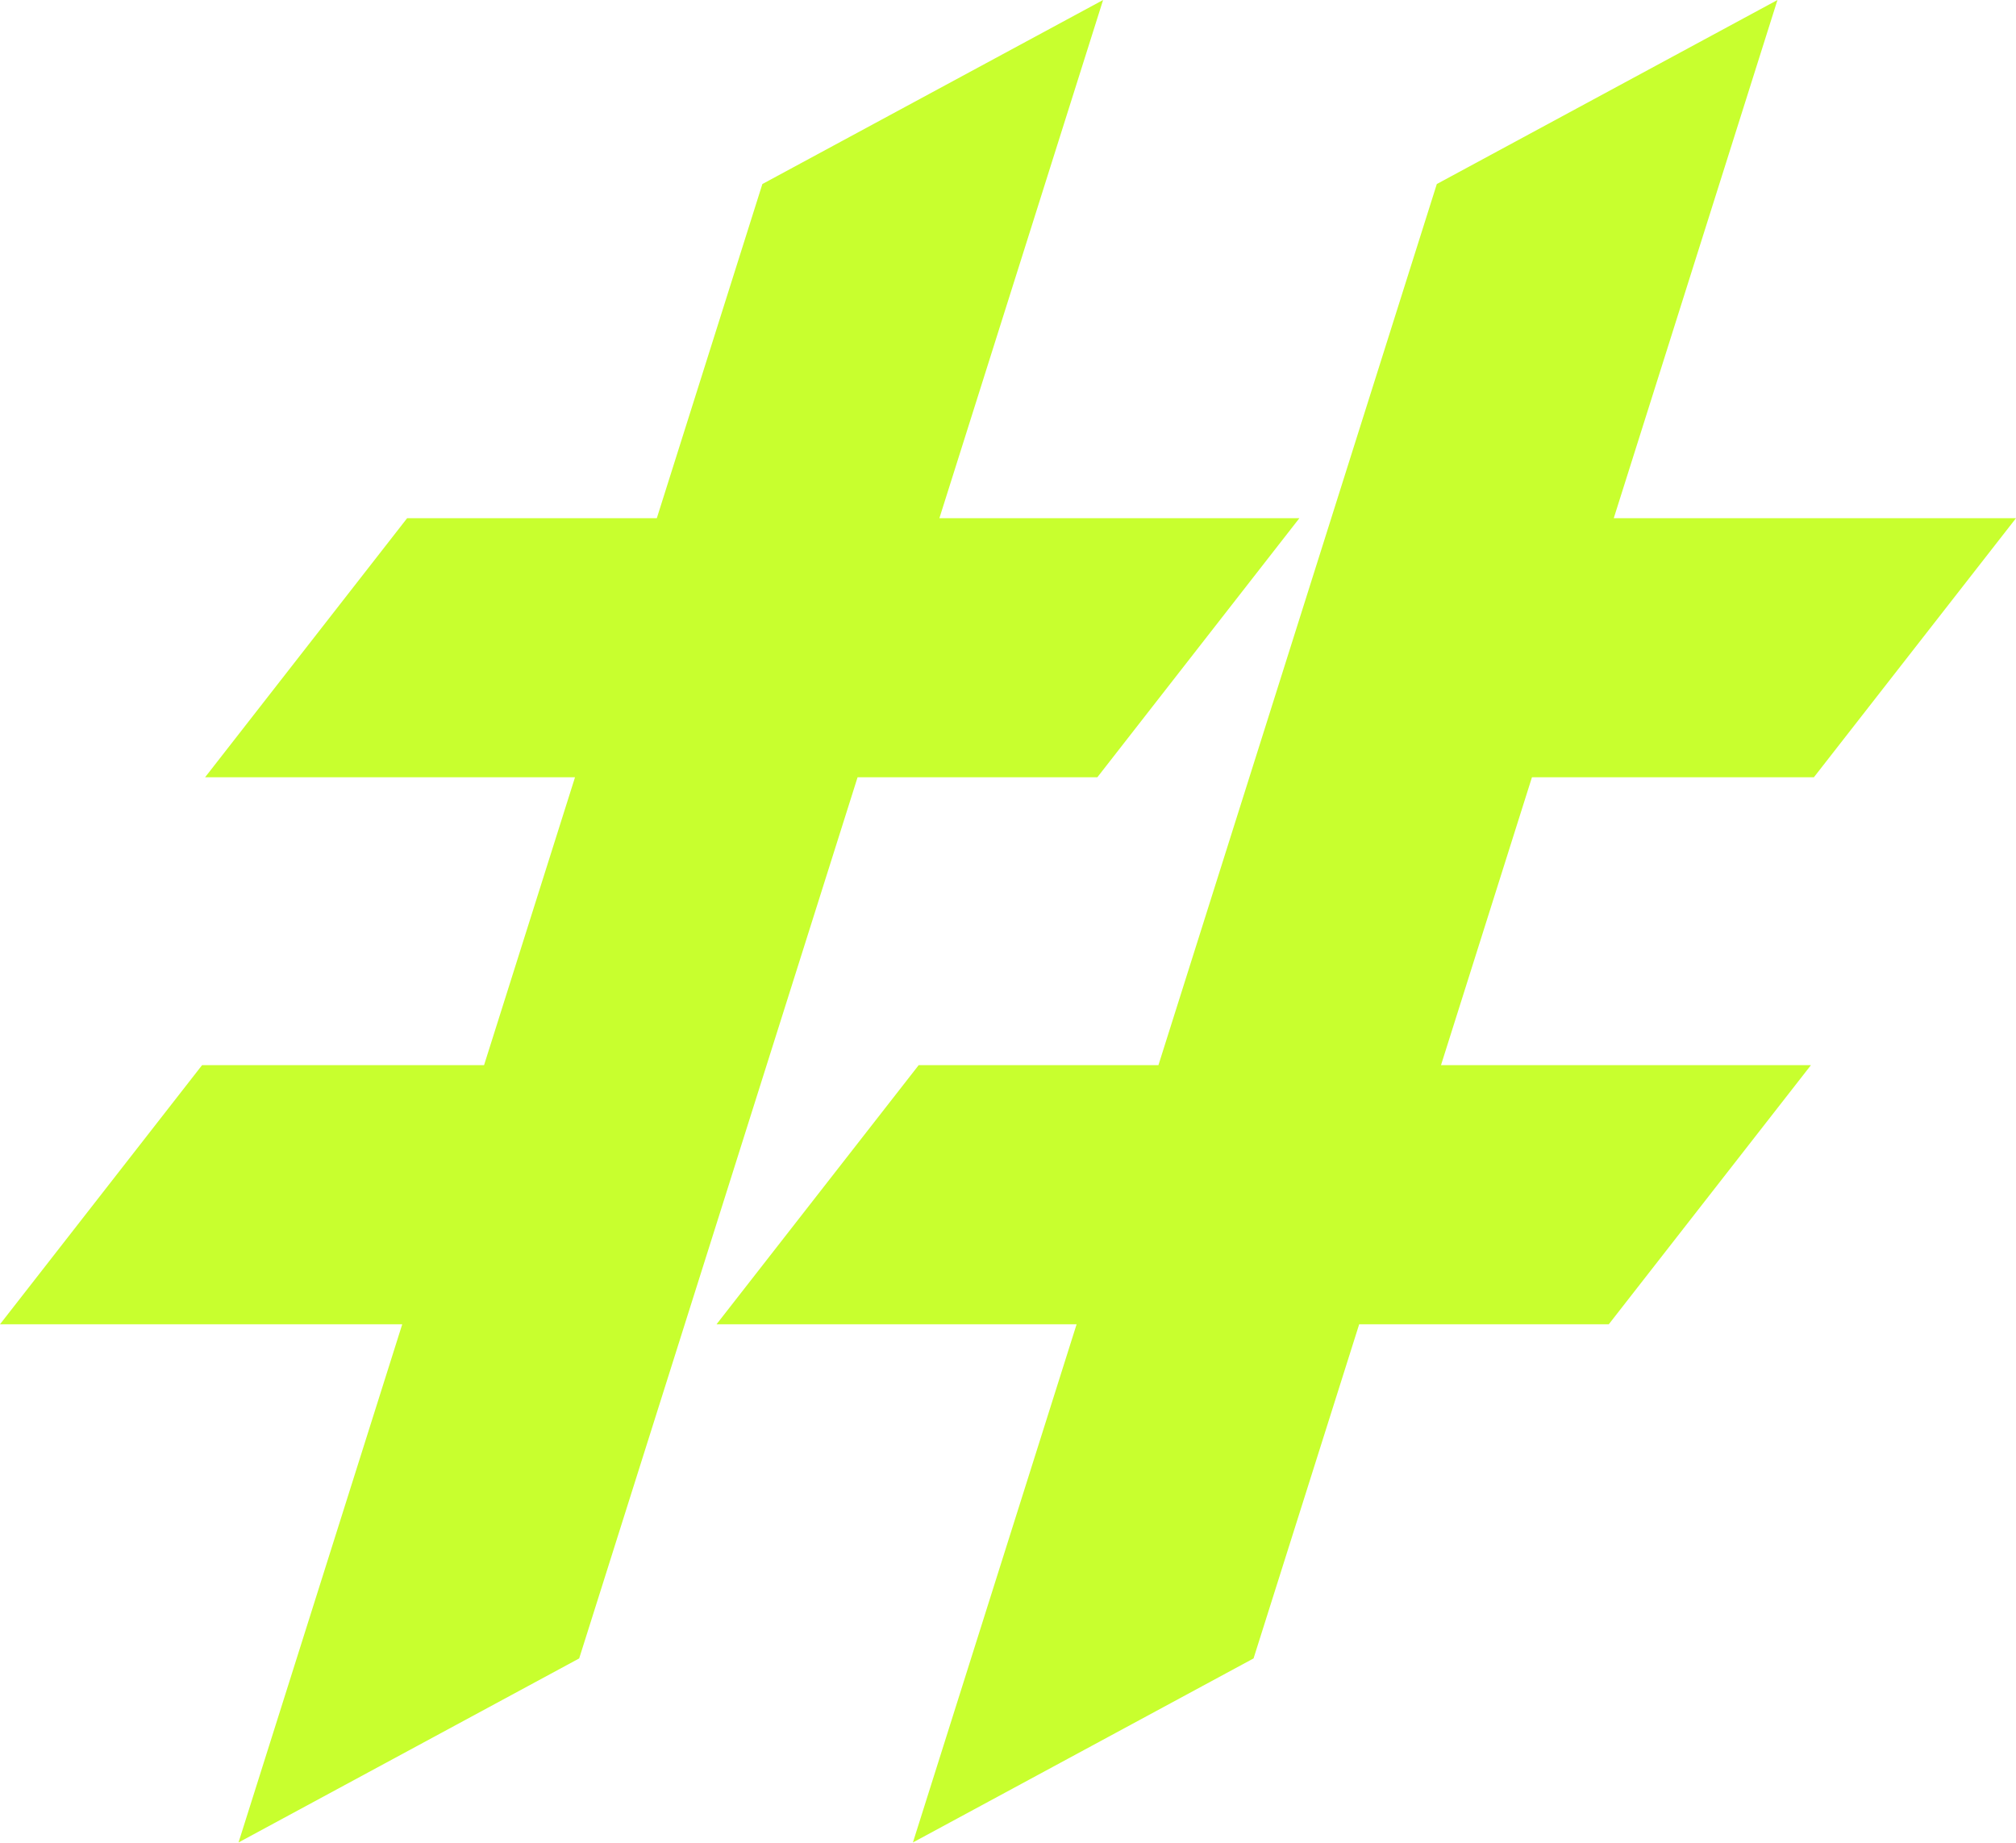
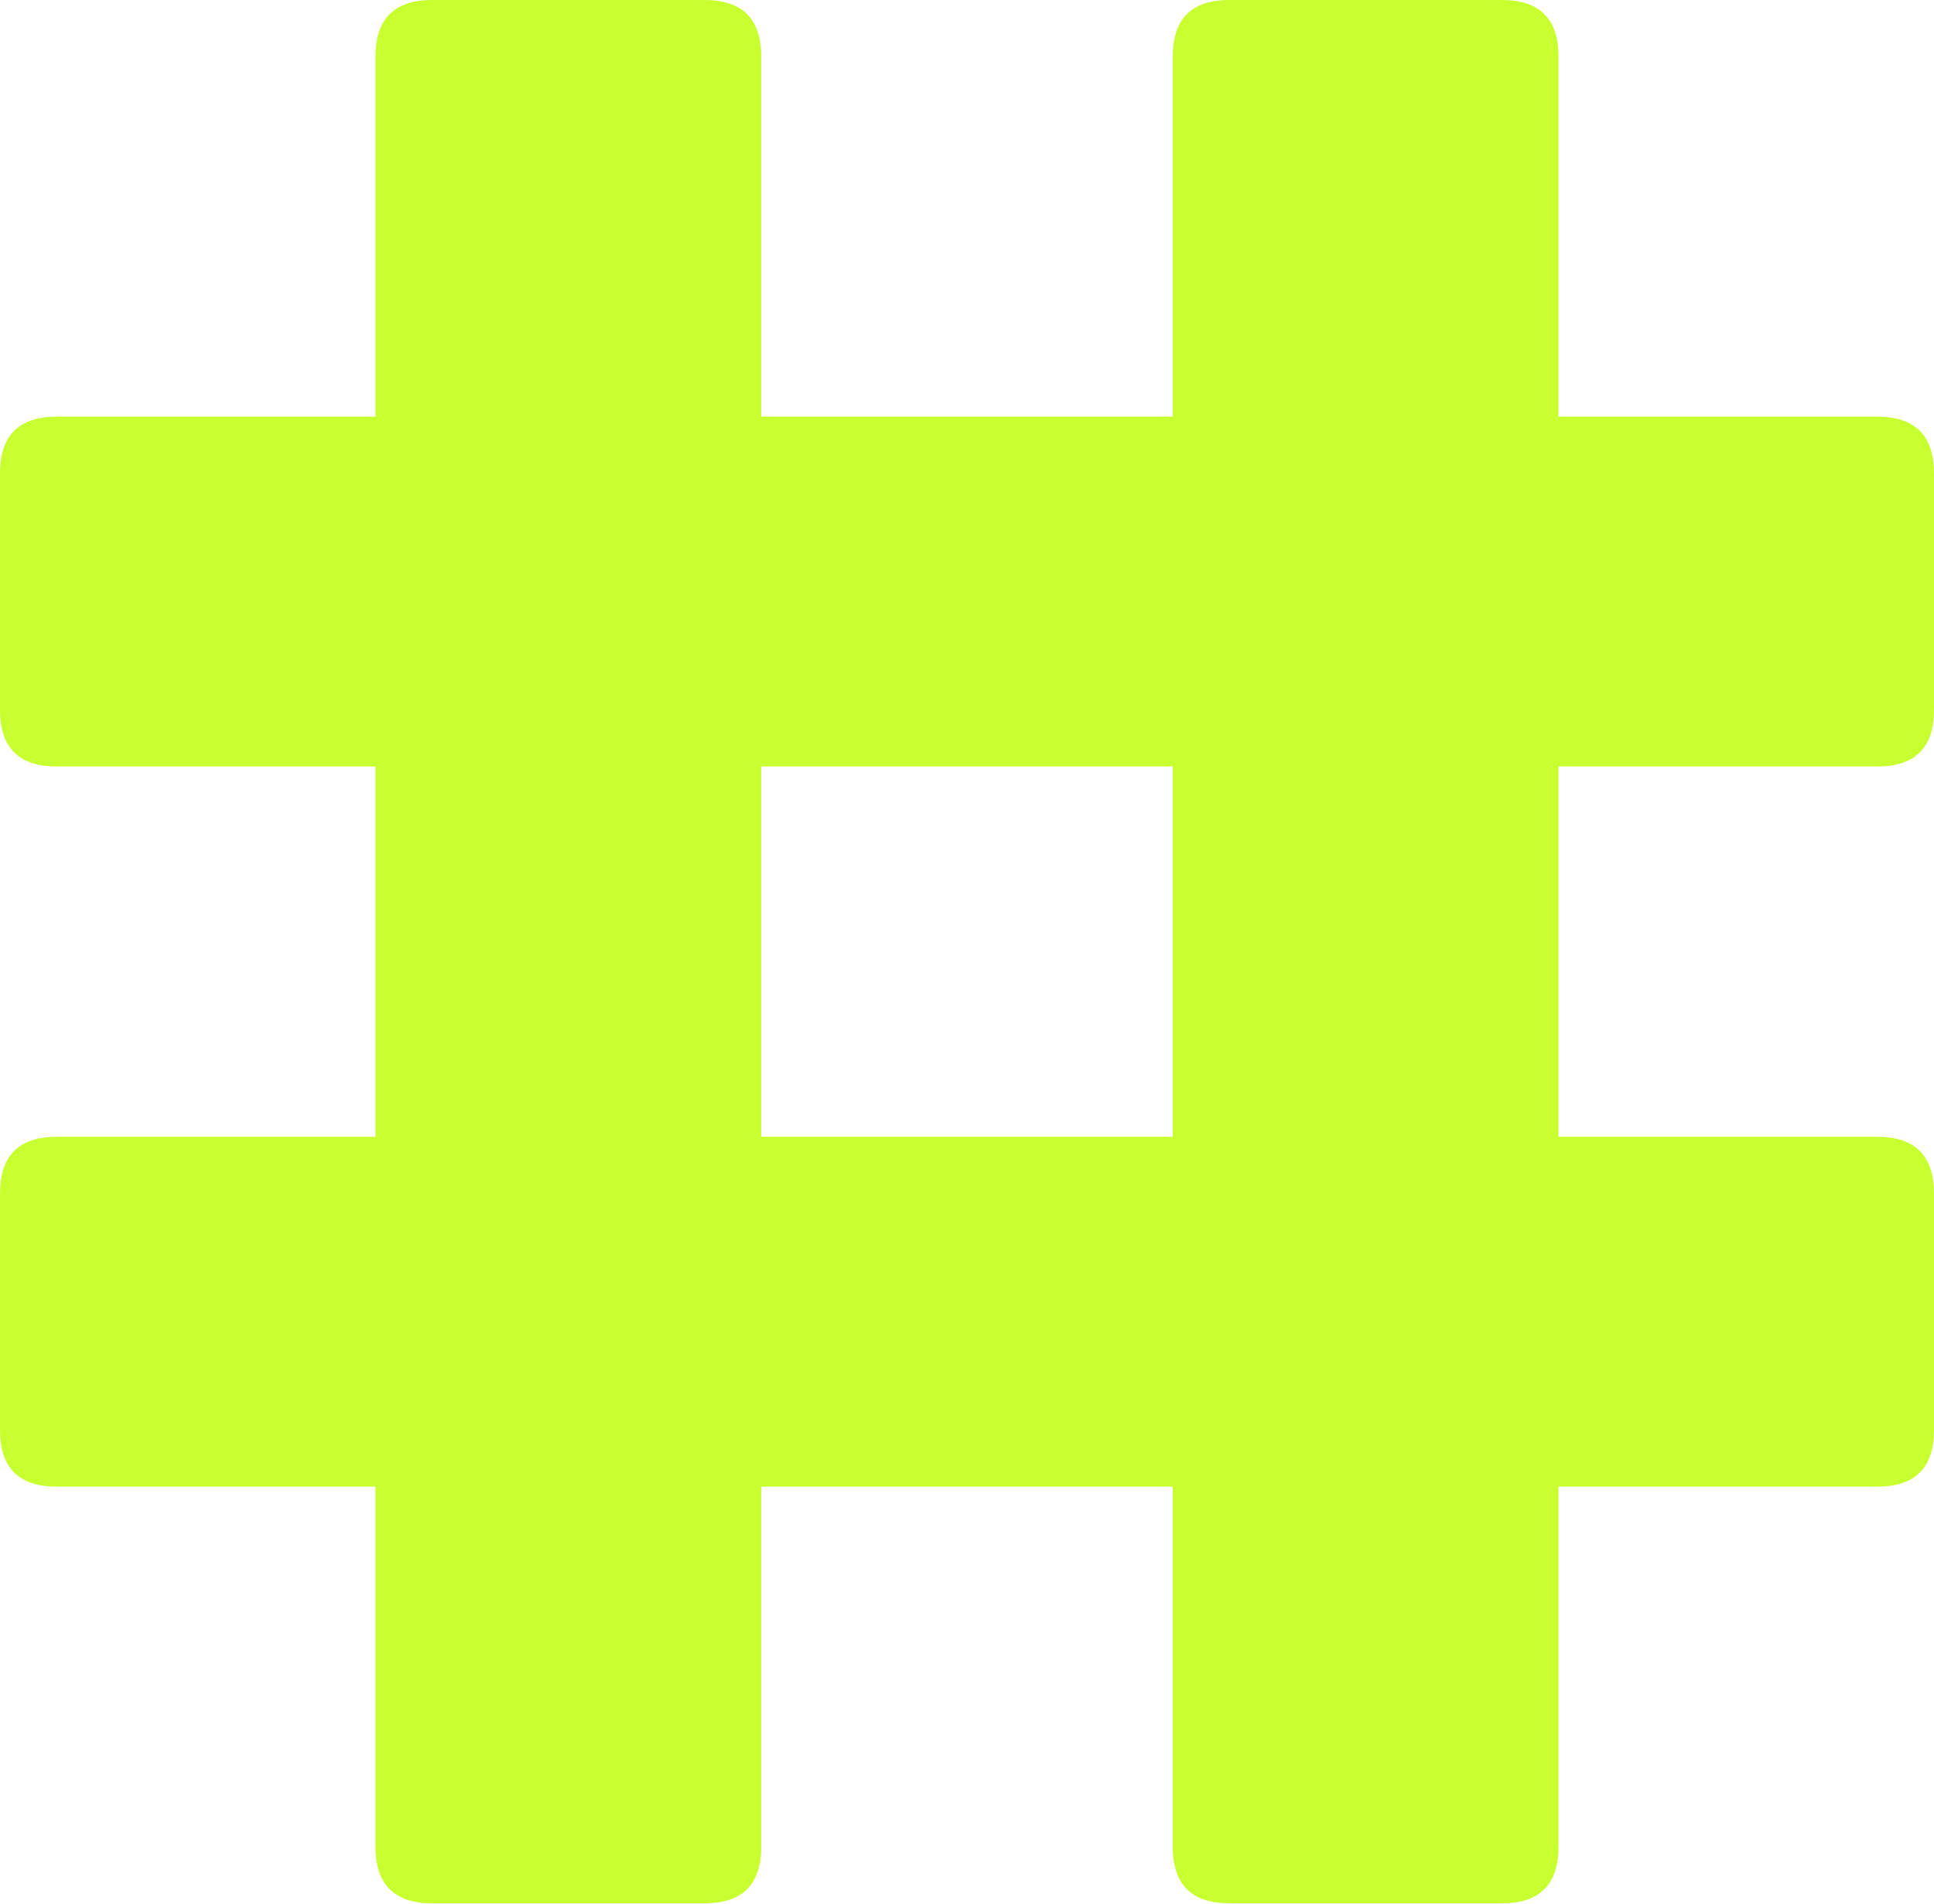
- <svg xmlns="http://www.w3.org/2000/svg" viewBox="0 0 280.17 256">
-   <path fill="#C8FF2E" d="M153.30 0.00L105.95 25.57L91.28 72.00L56.58 72.00L28.50 108.00L79.91 108.00L67.27 148.00L28.08 148.00L0.00 184.00L55.90 184.00L33.15 256.00L80.49 230.43L119.18 108.00L152.50 108.00L180.58 72.00L130.55 72.00ZM126.87 256.00L174.21 230.43L188.89 184.00L223.58 184.00L251.67 148.00L200.26 148.00L212.90 108.00L252.08 108.00L280.17 72.00L224.27 72.00L247.02 0.00L199.68 25.57L160.99 148.00L127.67 148.00L99.58 184.00L149.62 184.00Z" />
+ <svg xmlns="http://www.w3.org/2000/svg" viewBox="0 0 752 740">
+   <path fill="#C8FF2E" d="M146 718Q146 740 168 740H274Q296 740 296 718V578H456V718Q456 740 478 740H584Q606 740 606 718V578H730Q752 578 752 556V464Q752 442 730 442H606V298H730Q752 298 752 276V184Q752 162 730 162H606V22Q606 0 584 0H478Q456 0 456 22V162H296V22Q296 0 274 0H168Q146 0 146 22V162H22Q0 162 0 184V276Q0 298 22 298H146V442H22Q0 442 0 464V556Q0 578 22 578H146ZM296 442V298H456V442Z" />
</svg>
